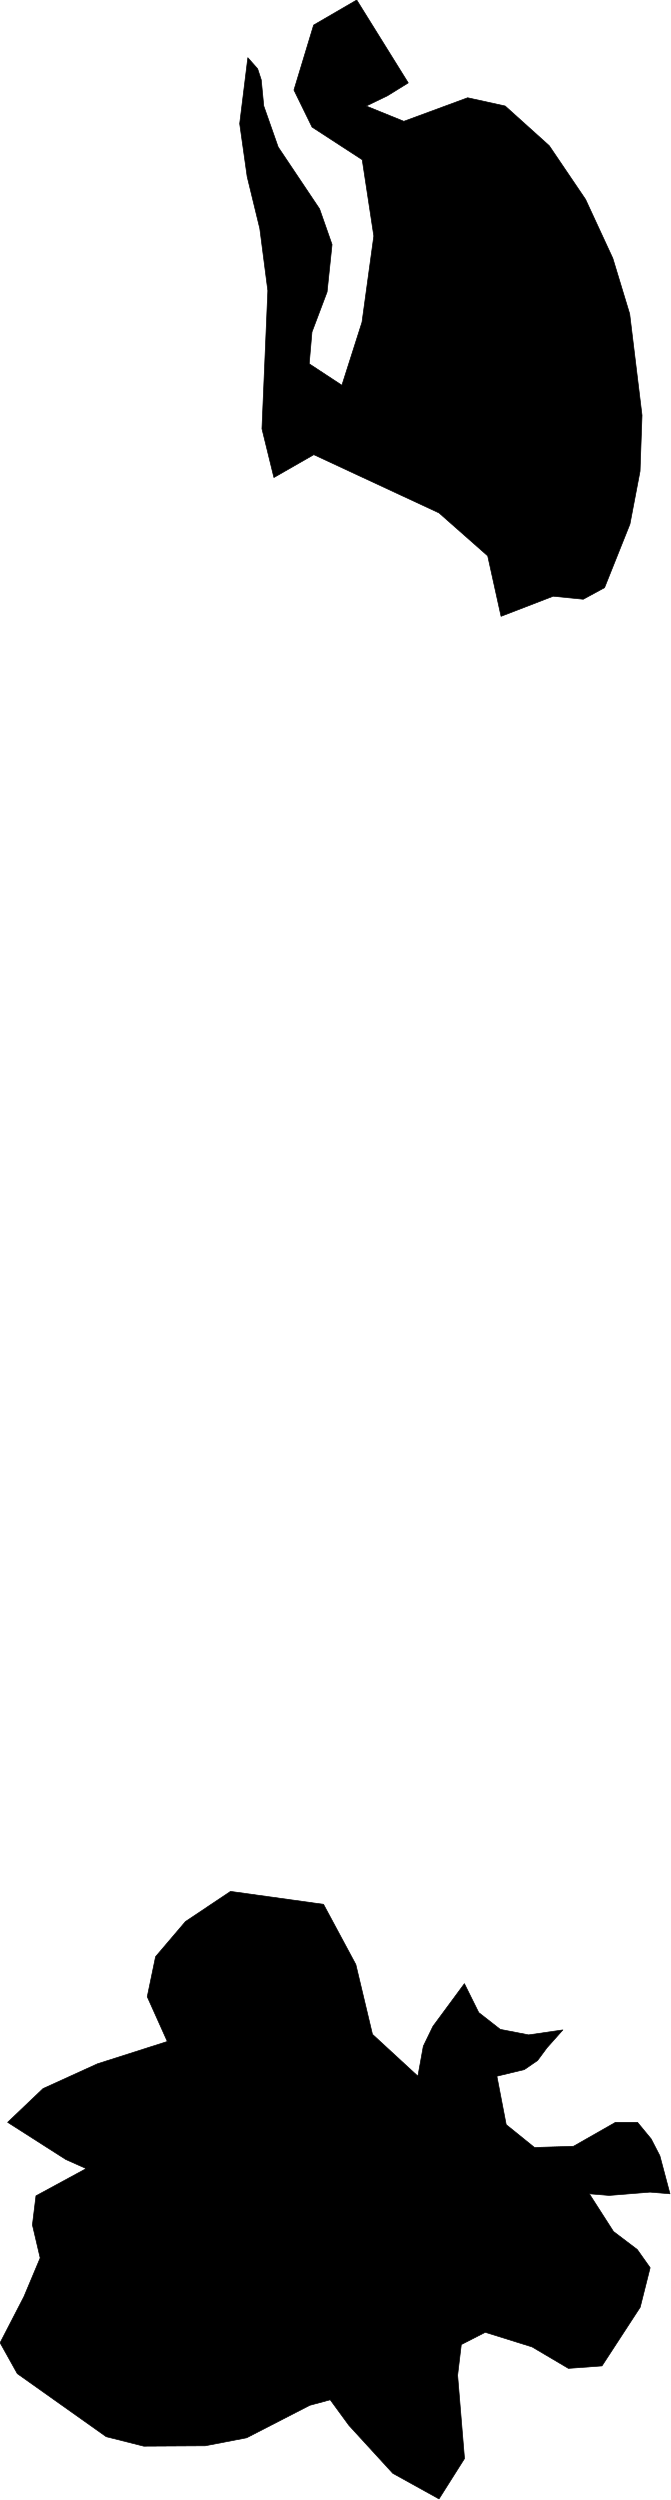
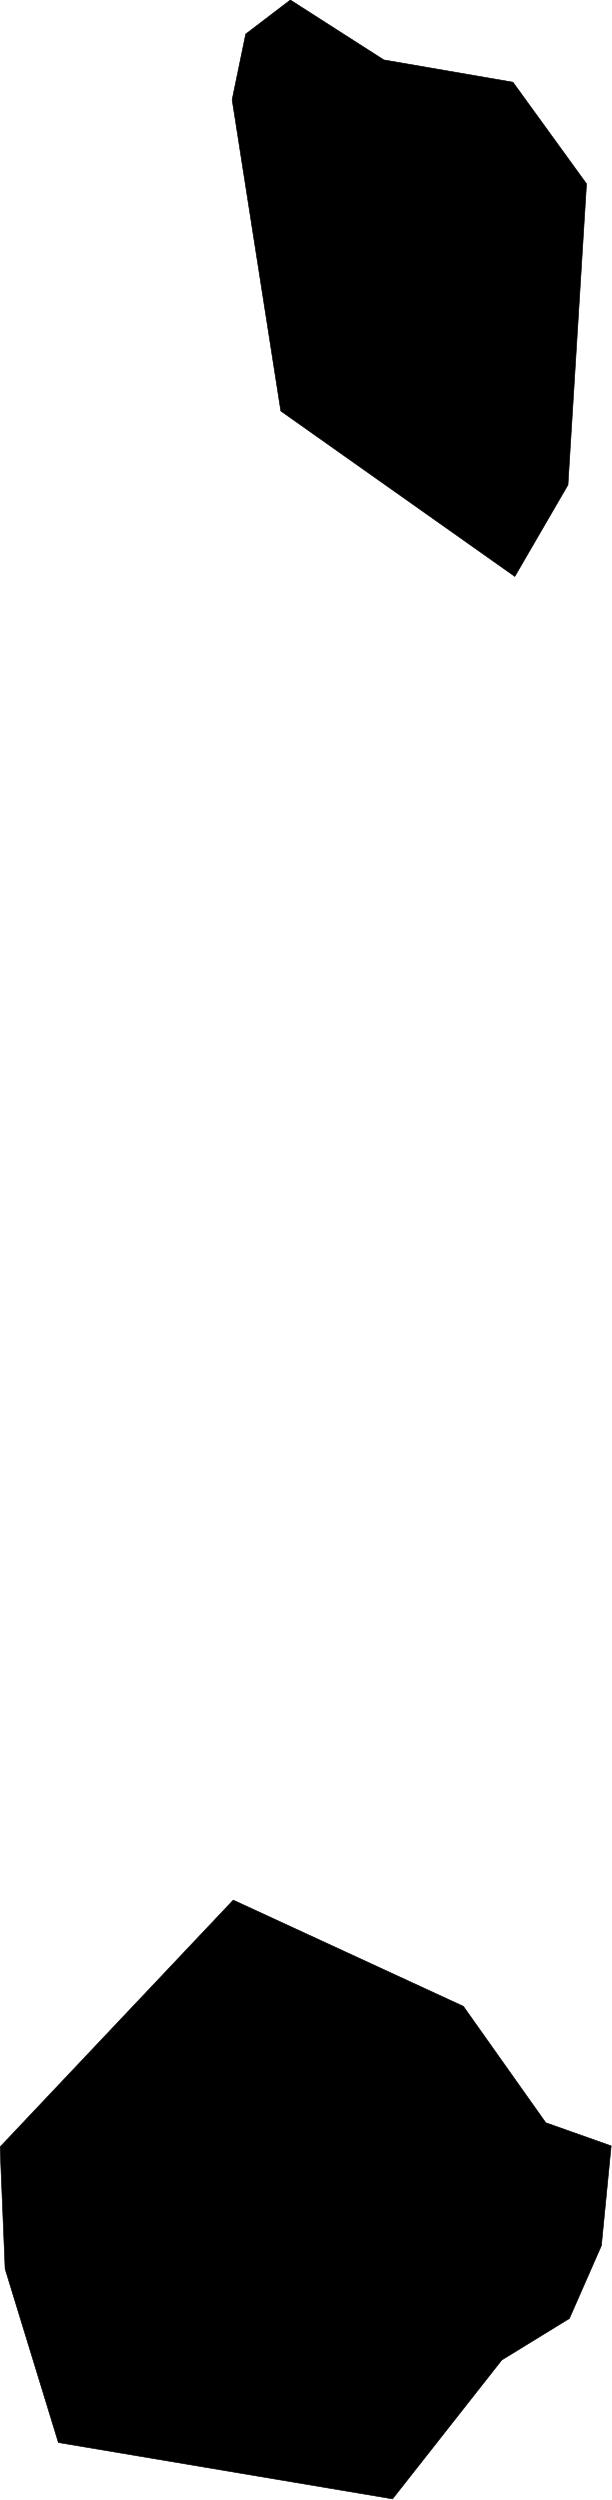
- <svg xmlns="http://www.w3.org/2000/svg" enable_background="new 0 0 1000 3731" height="3731px" pretty_print="False" style="stroke-linejoin: round; stroke:#000; fill: none;" version="1.1" viewBox="0 0 1000 3731" width="1000px">
+ <svg xmlns="http://www.w3.org/2000/svg" enable_background="new 0 0 1000 4090" height="4090px" pretty_print="False" style="stroke-linejoin: round; stroke:#000; fill: none;" version="1.1" viewBox="0 0 1000 4090" width="1000px">
  <defs>
    <style type="text/css">path { fill-rule: evenodd; }</style>
  </defs>
-   <g class="" fill="black" id="country">
-     <path d="M655.184,3729.393L693.235,3669.181L682.953,3544.852L688.44,3499.025L724.207,3480.735L794.031,3502.518L848.297,3534.577L898.418,3530.878L955.444,3443.334L970.284,3384.355L951.08,3357.228L915.556,3330.308L879.475,3274L909.185,3276.466L970.156,3271.534L999.866,3274L984.783,3217.282L971.858,3192.21L951.393,3167.345L918.609,3167.345L855.922,3203.102L797.721,3204.952L755.468,3170.838L741.541,3098.502L782.506,3088.638L802.288,3075.075L816.254,3056.168L840.018,3029.453L788.873,3036.851L746.577,3028.631L714.492,3003.56L693.08,2960.405L646.106,3024.11L631.769,3053.702L623.665,3098.502L555.882,3036.029L531.064,2931.84L482.819,2842.036L344.028,2822.719L276.781,2867.724L232.192,2920.127L219.755,2979.927L249.719,3046.715L145.493,3080.007L64.24,3116.997L11.409,3167.345L98.237,3222.83L128.615,3236.393L53.677,3277.083L48.383,3320.444L59.962,3369.764L35.713,3427.51L0.134,3496.353L25.795,3542.386L158.474,3636.506L214.61,3650.685L306.4,3650.069L368.147,3638.15L462.371,3589.651L492.808,3581.431L520.753,3619.655L586.202,3691.169L655.184,3729.393Z M532.365,0L468.074,37.4L438.676,134.393L465.716,189.672L540.583,238.374L557.881,352.218L540.253,480.858L510.239,574.976L461.471,542.918L465.597,495.449L488.158,435.649L495.559,364.959L476.922,311.736L415.154,219.468L393.644,158.231L389.889,119.187L384.522,102.747L369.866,86.102L357.703,184.534L368.887,263.65L387.735,341.121L399.717,433.8L390.933,639.912L408.783,712.658L468.31,678.546L655.174,765.471L727.848,829.585L747.787,919.798L825.571,889.796L870.471,894.317L902.219,877.055L940.151,782.116L955.219,703.205L958.152,619.774L939.765,468.529L914.575,385.509L873.891,297.556L819.648,217.413L753.923,158.231L697.904,145.901L602.67,181.041L546.49,158.231L578.062,143.024L609.275,123.708L532.365,0Z " />
+   <g class="" fill="#000" id="country">
+     <path d="M642.233,4088.179L820.932,3860.961L931.551,3793.019L983.873,3673.841L999.878,3510.668L892.884,3472.798L758.073,3282.337L381.592,3108.584L0.122,3512.339L8.407,3711.989L95.519,3996.011L642.233,4088.179L642.233,4088.179Z M474.997,0L401.996,55.689L379.774,163.167L459.415,672.441L842.245,943.09L929.194,793.286L959.553,300.718L839.168,134.488L627.964,98.012L474.997,0L474.997,0Z " />
  </g>
</svg>
